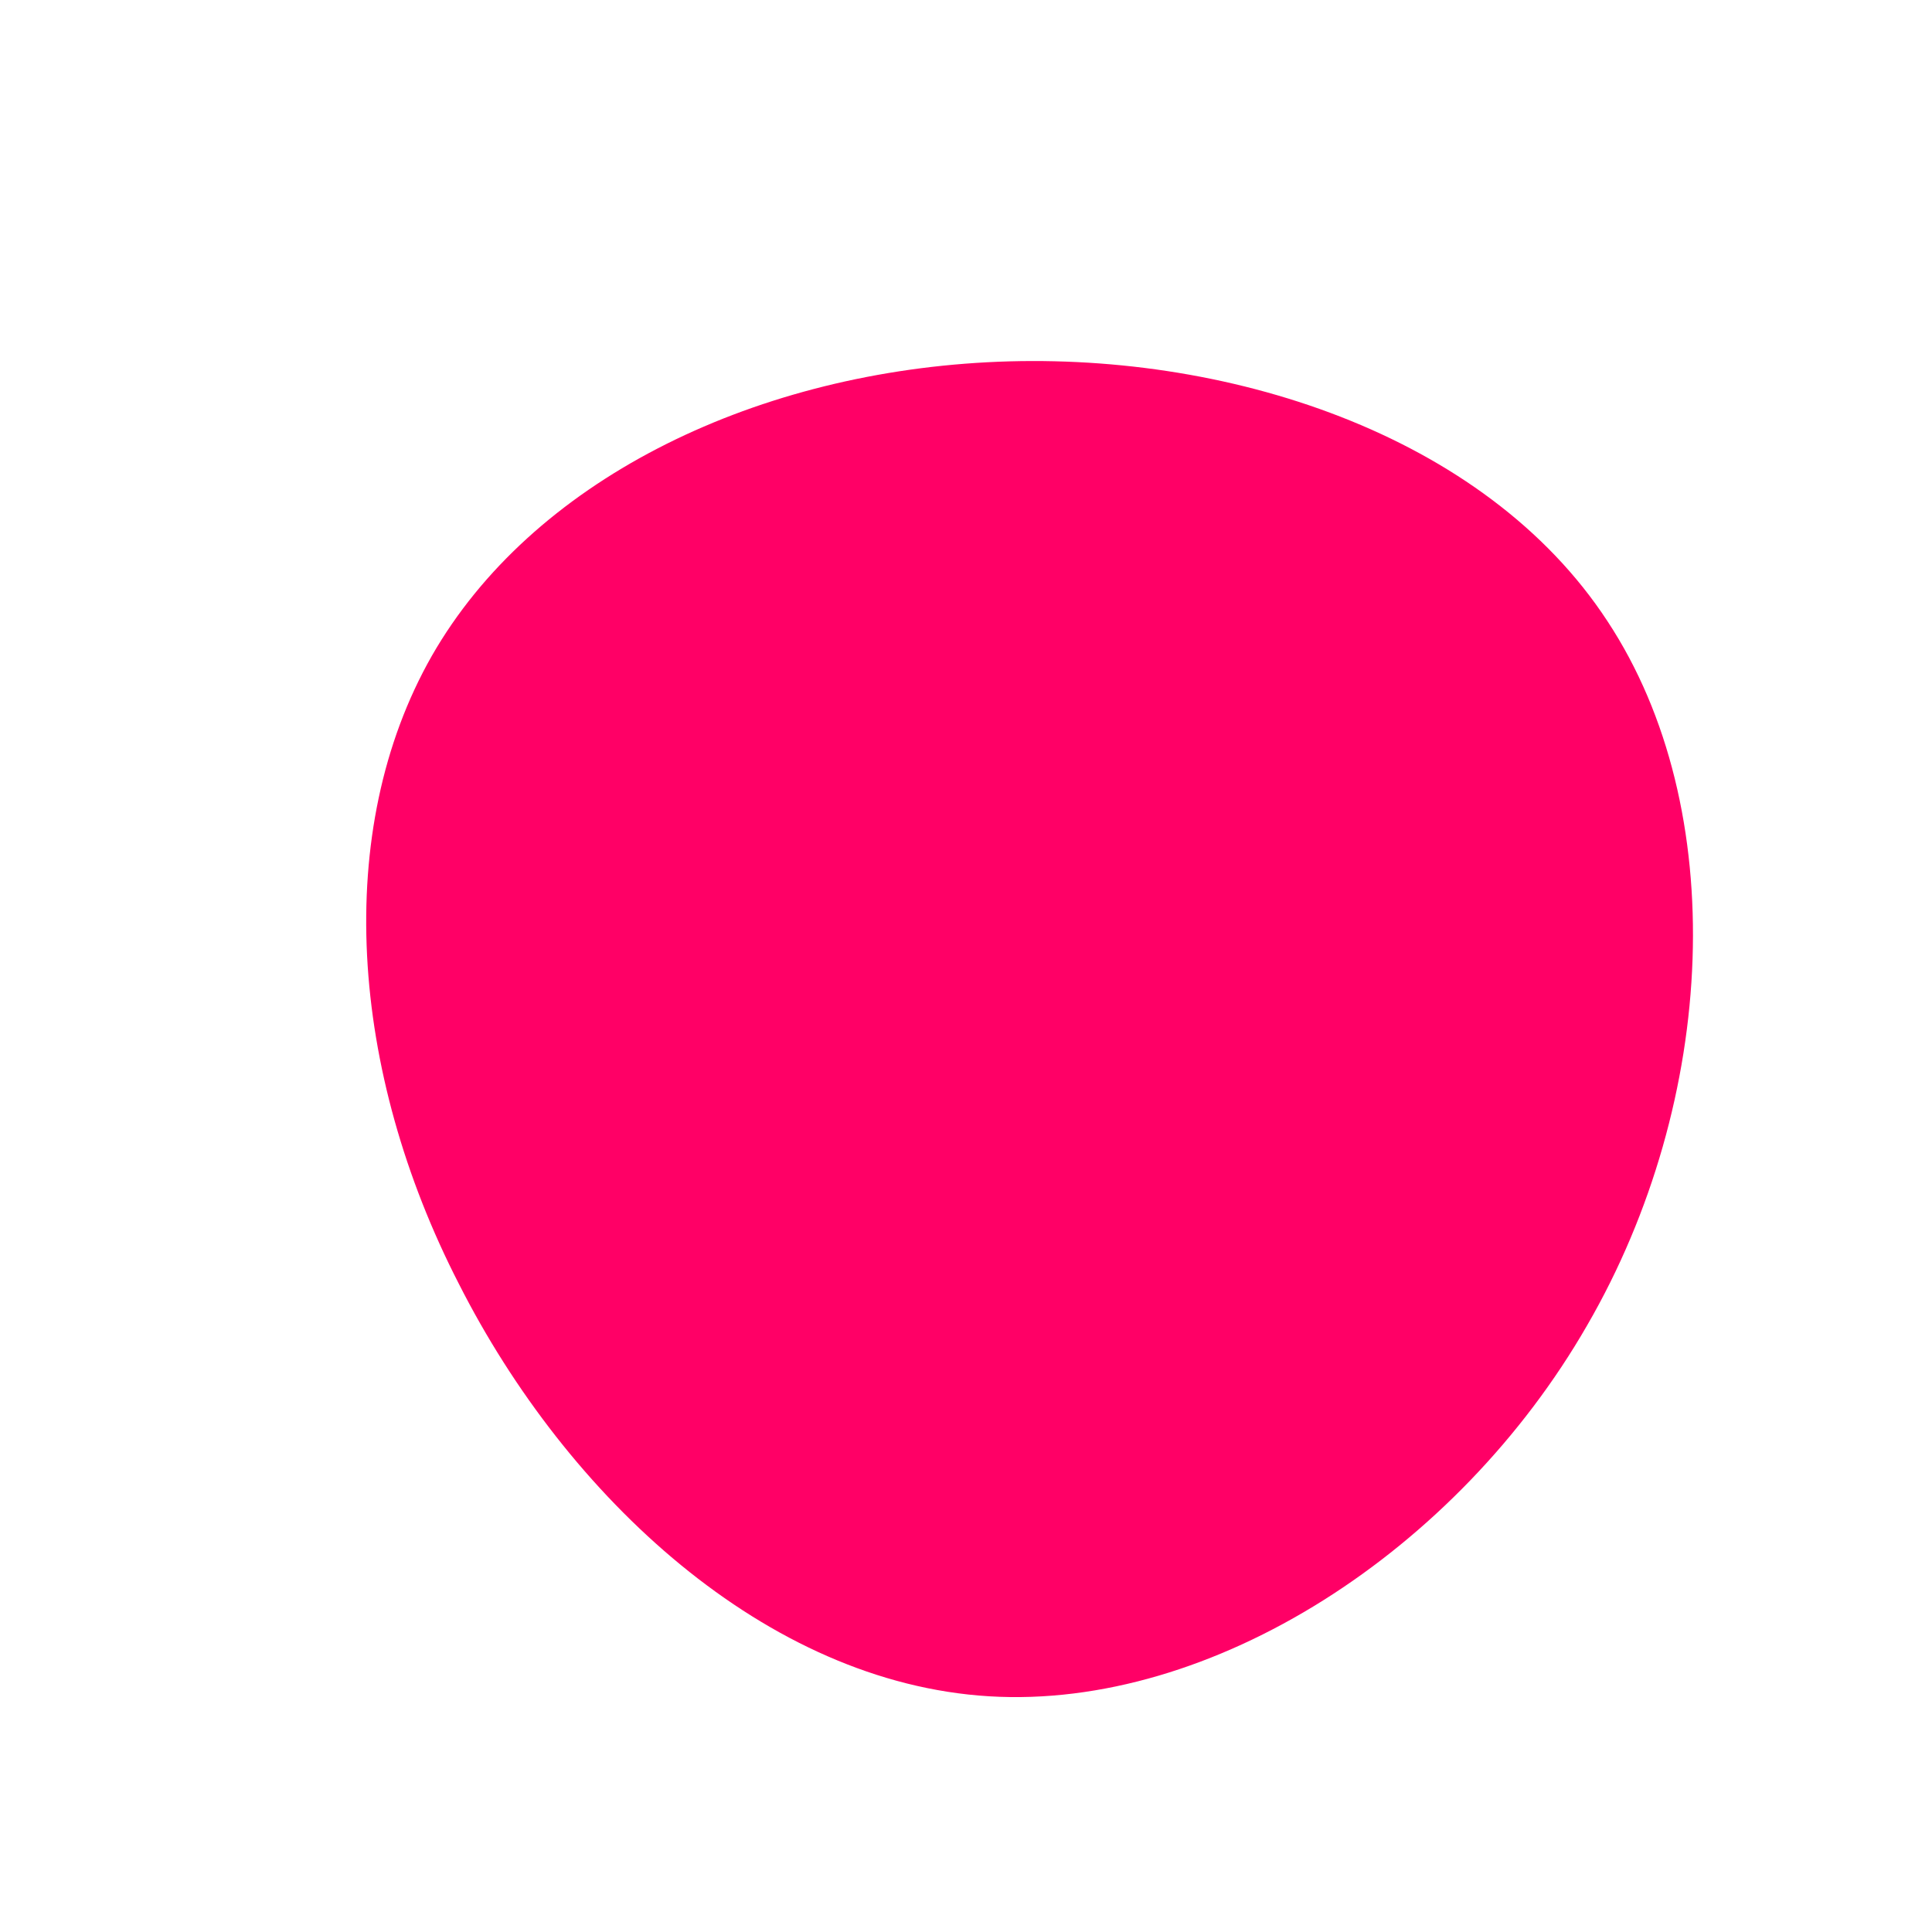
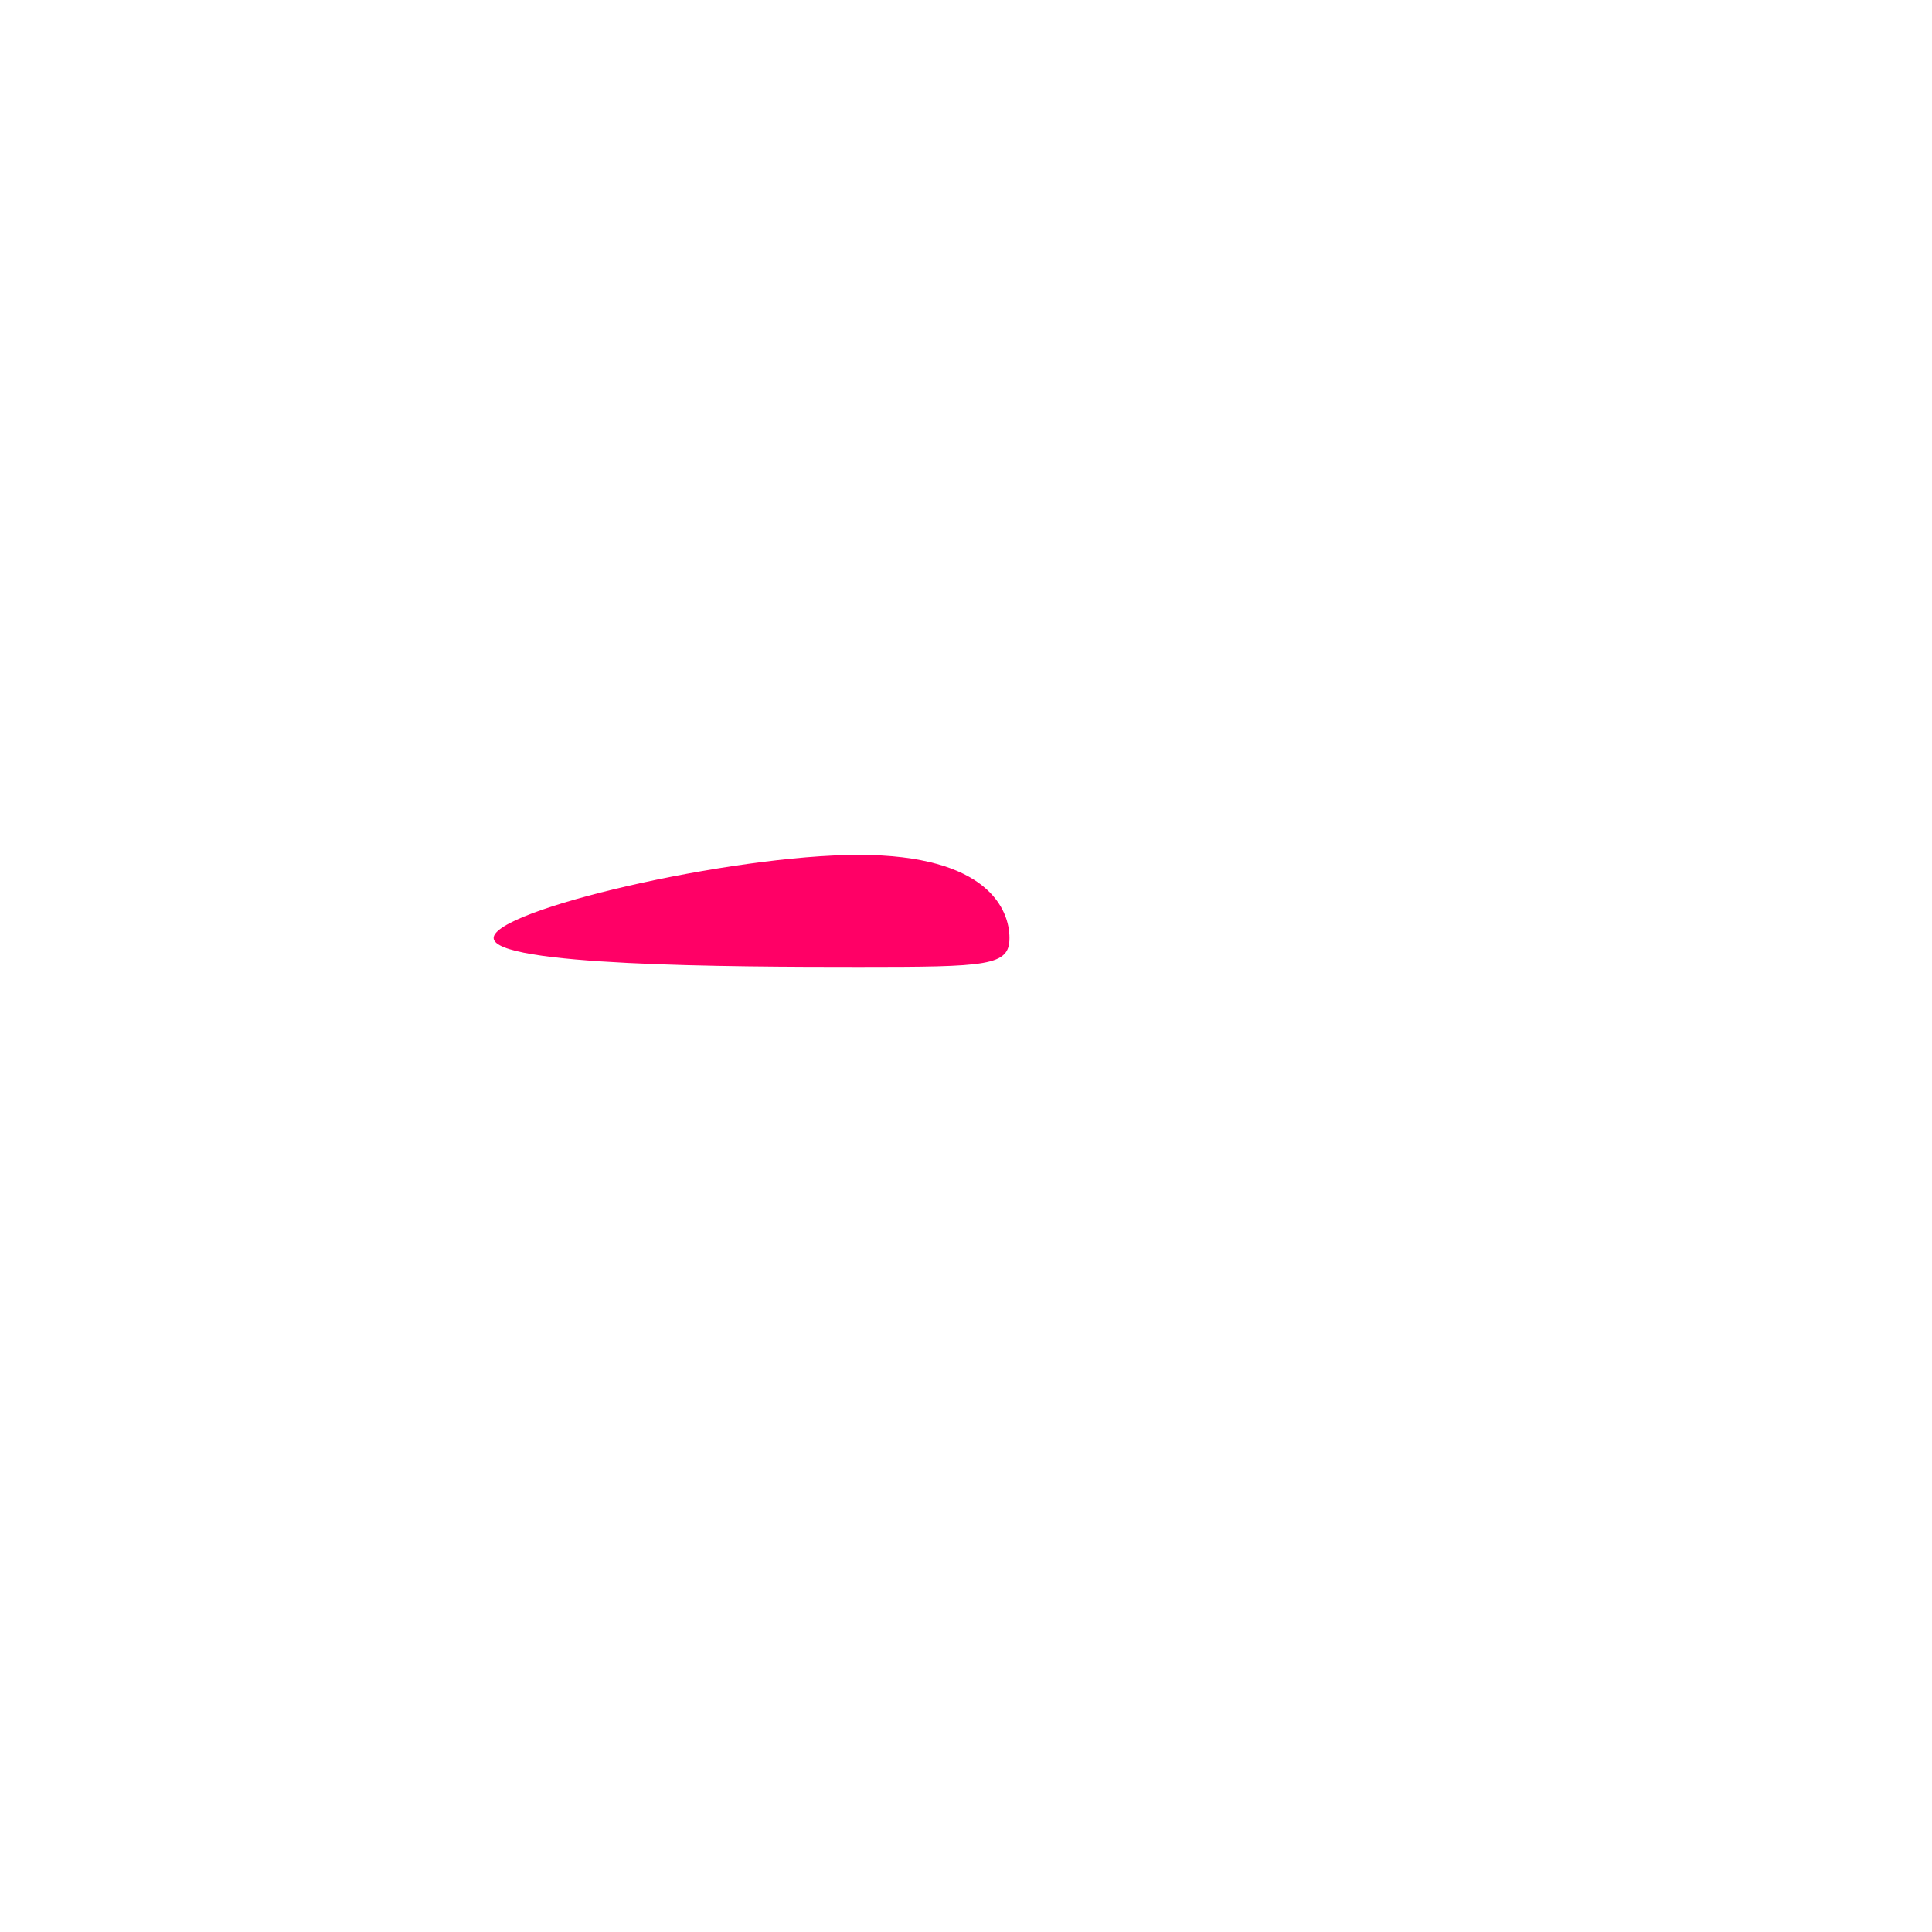
<svg xmlns="http://www.w3.org/2000/svg" viewBox="0 0 200 200">
-   <path fill="#FF0066" d="M66.4,-35.7C79.2,-16.3,77.8,13.9,64.3,37.2C50.9,60.5,25.5,77,2.4,75.6C-20.7,74.2,-41.3,55,-52.5,32.9C-63.8,10.9,-65.6,-14,-55.3,-32.1C-45,-50.1,-22.5,-61.2,2.2,-62.5C26.8,-63.8,53.7,-55.1,66.4,-35.7Z" transform="translate(100 100)" />
+   <path fill="#FF0066" d="M4.5,-2.9C4.5,0,2.3,0.1,-11.1,0.1C-24.4,0.1,-48.9,0,-48.9,-2.9C-48.9,-5.8,-24.4,-11.5,-11.1,-11.5C2.3,-11.5,4.5,-5.8,4.5,-2.9Z" transform="translate(100 100)" />
</svg>
